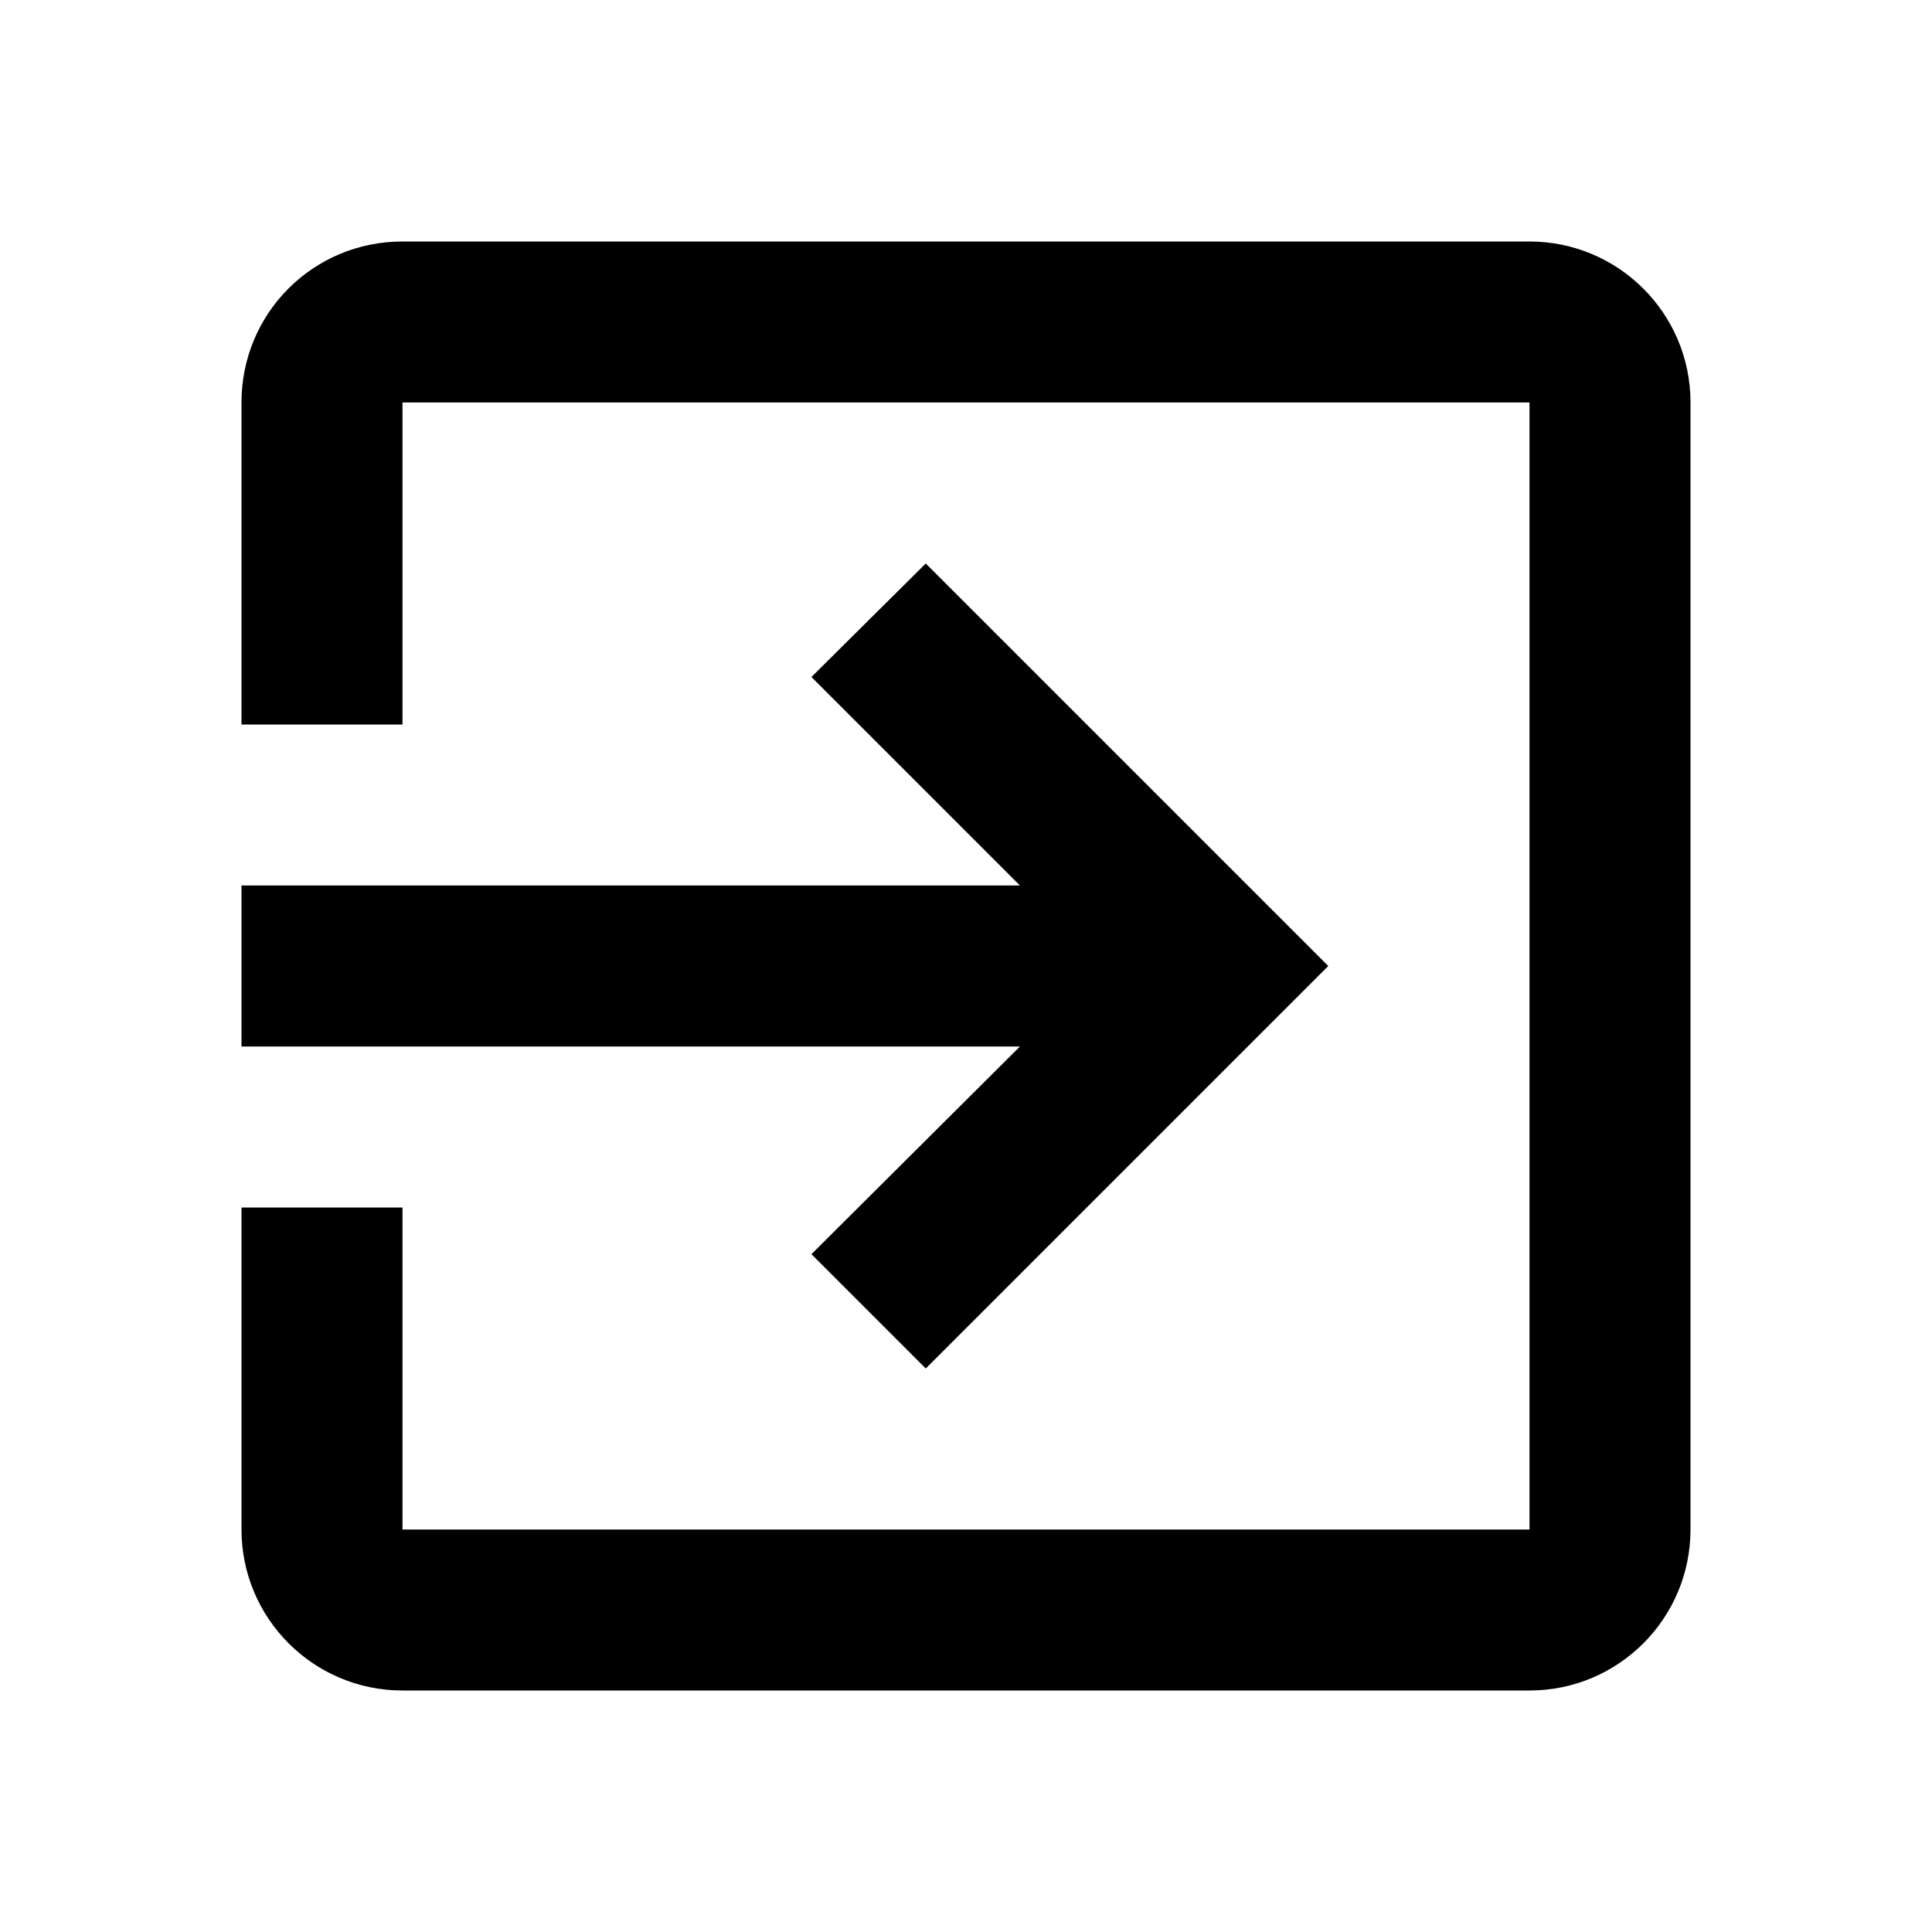
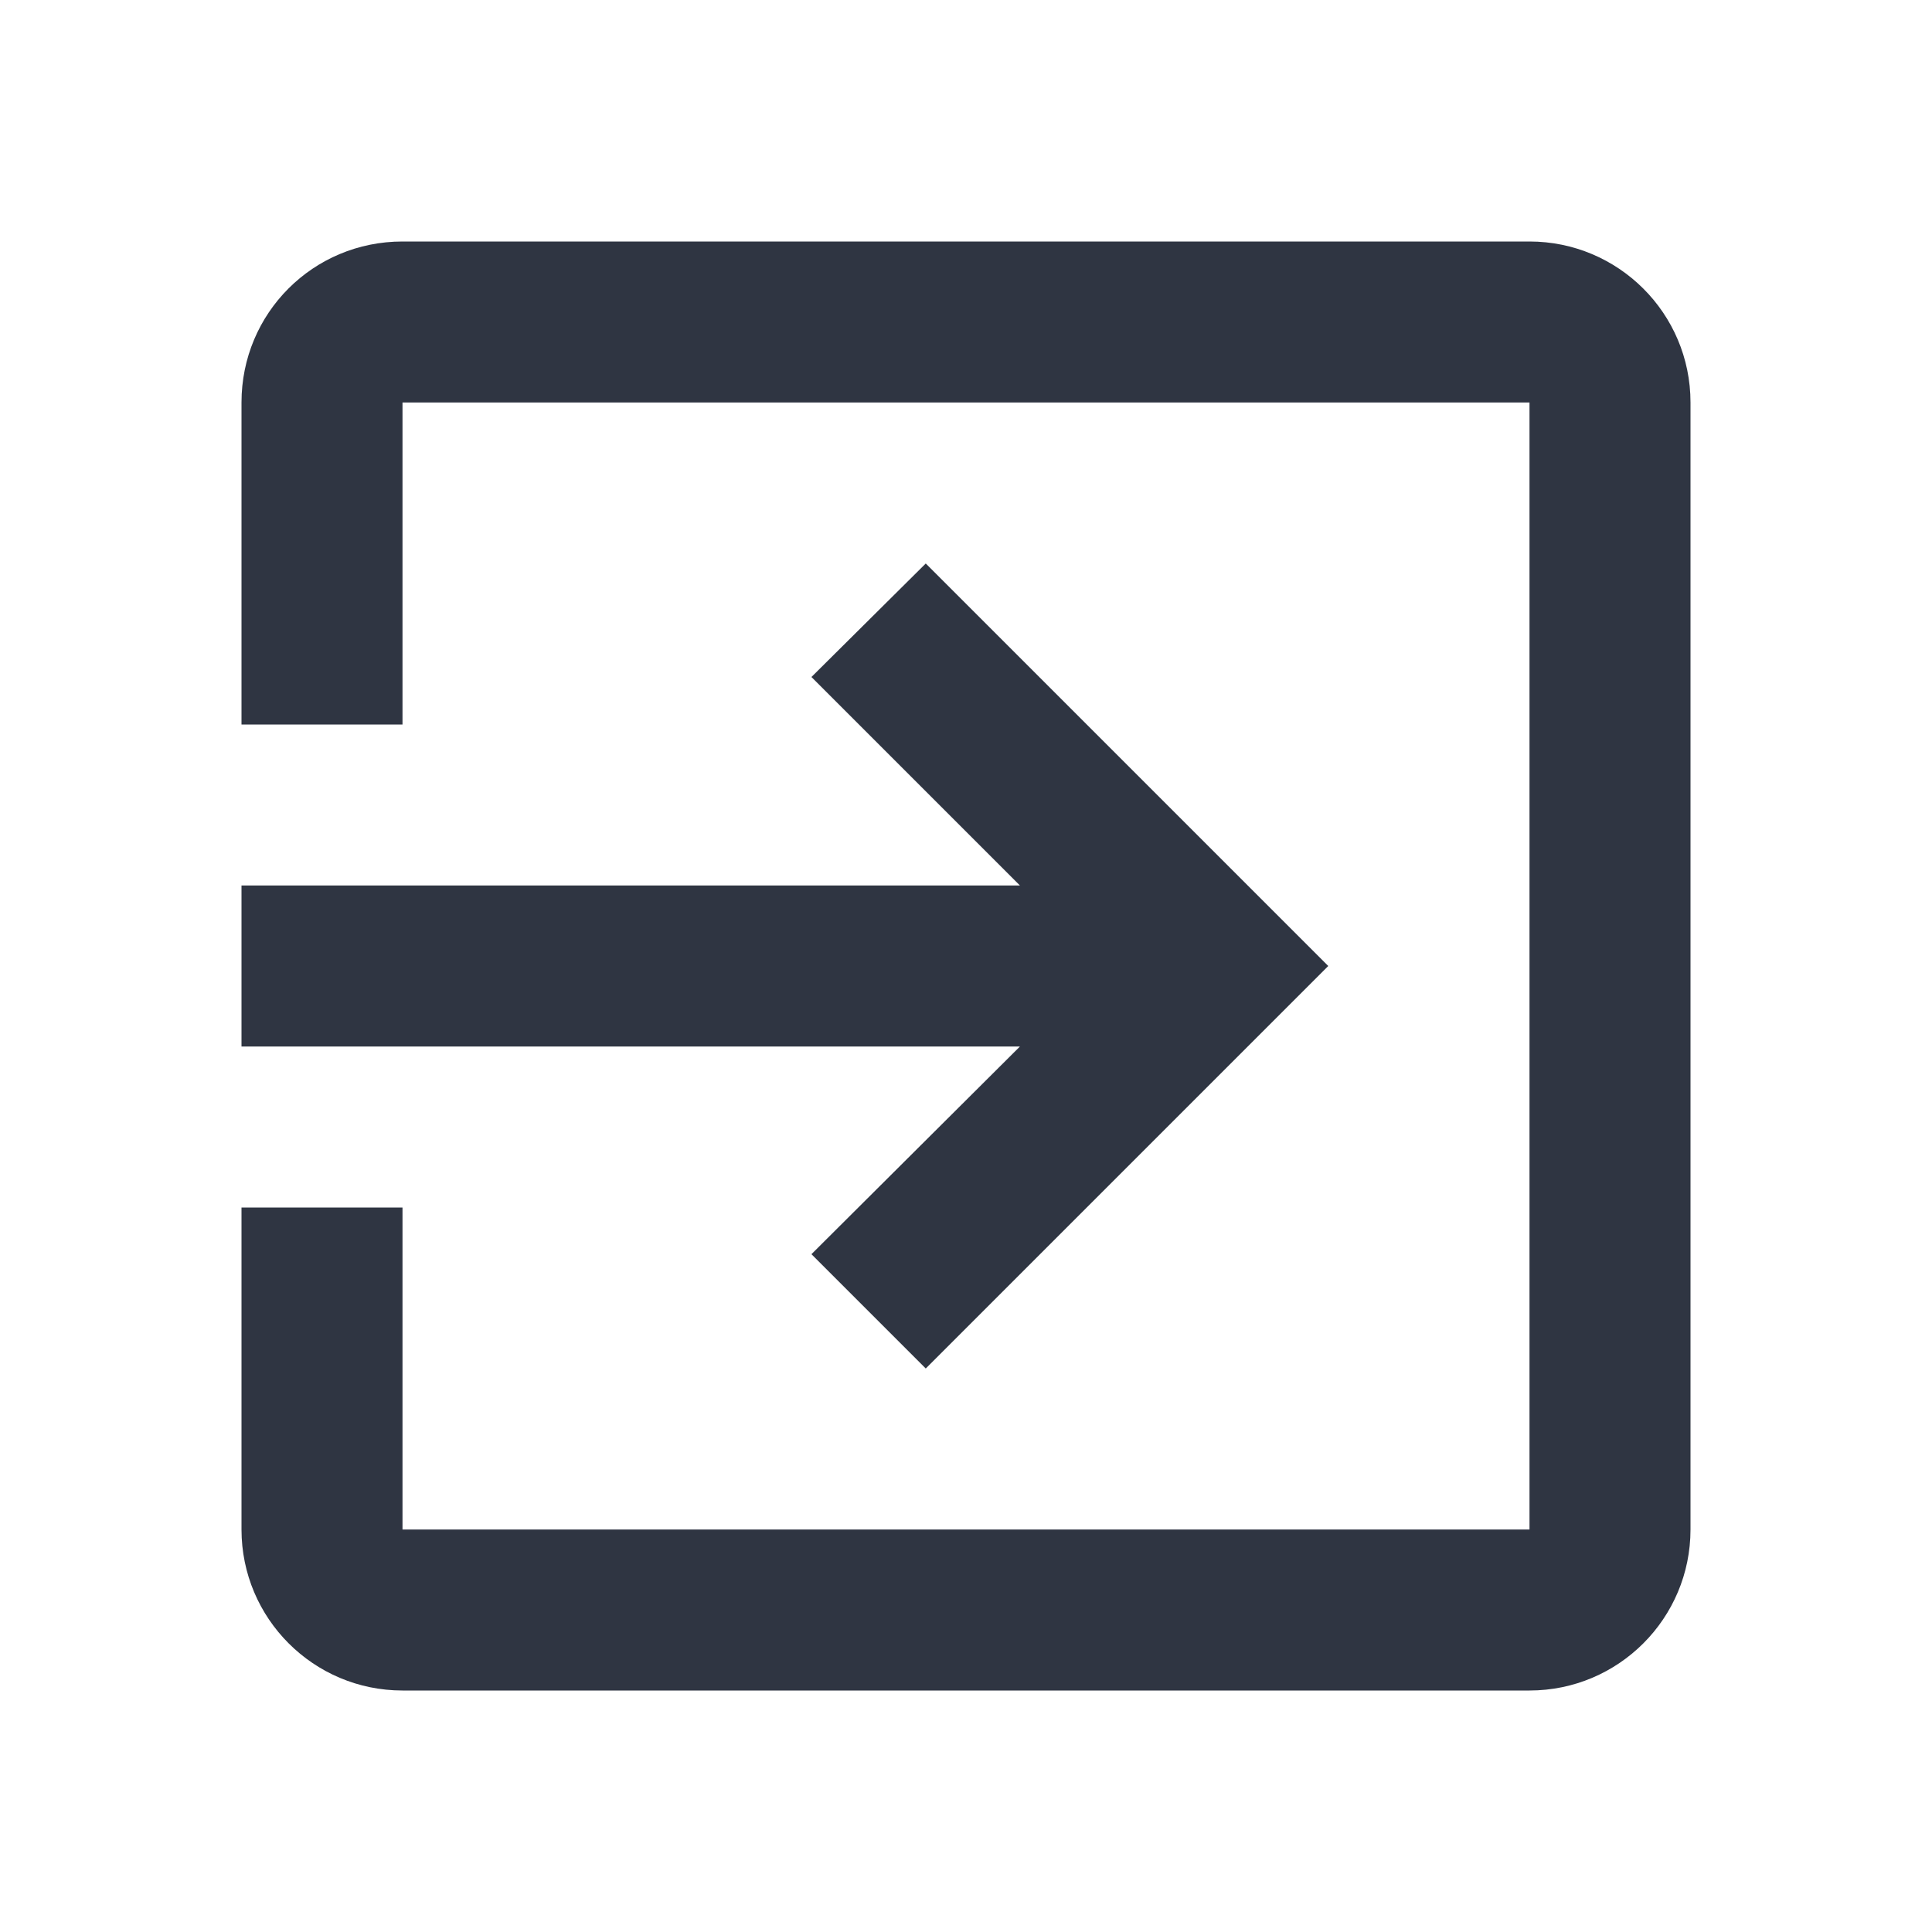
<svg xmlns="http://www.w3.org/2000/svg" version="1.1" width="24" height="24" viewBox="0 0 24 24">
-   <path d="M19,3H5C3.89,3 3,3.89 3,5V9H5V5H19V19H5V15H3V19A2,2 0 0,0 5,21H19A2,2 0 0,0 21,19V5C21,3.89 20.1,3 19,3M10.08,15.58L11.5,17L16.5,12L11.5,7L10.08,8.41L12.67,11H3V13H12.67L10.08,15.58Z" />
+   <path d="M19,3H5C3.89,3 3,3.89 3,5V9H5V5H19V19H5V15H3V19A2,2 0 0,0 5,21H19A2,2 0 0,0 21,19V5C21,3.89 20.1,3 19,3M10.08,15.58L11.5,17L16.5,12L11.5,7L10.08,8.41L12.67,11H3V13H12.67L10.08,15.58Z" fill="#2f3542" />
</svg>
